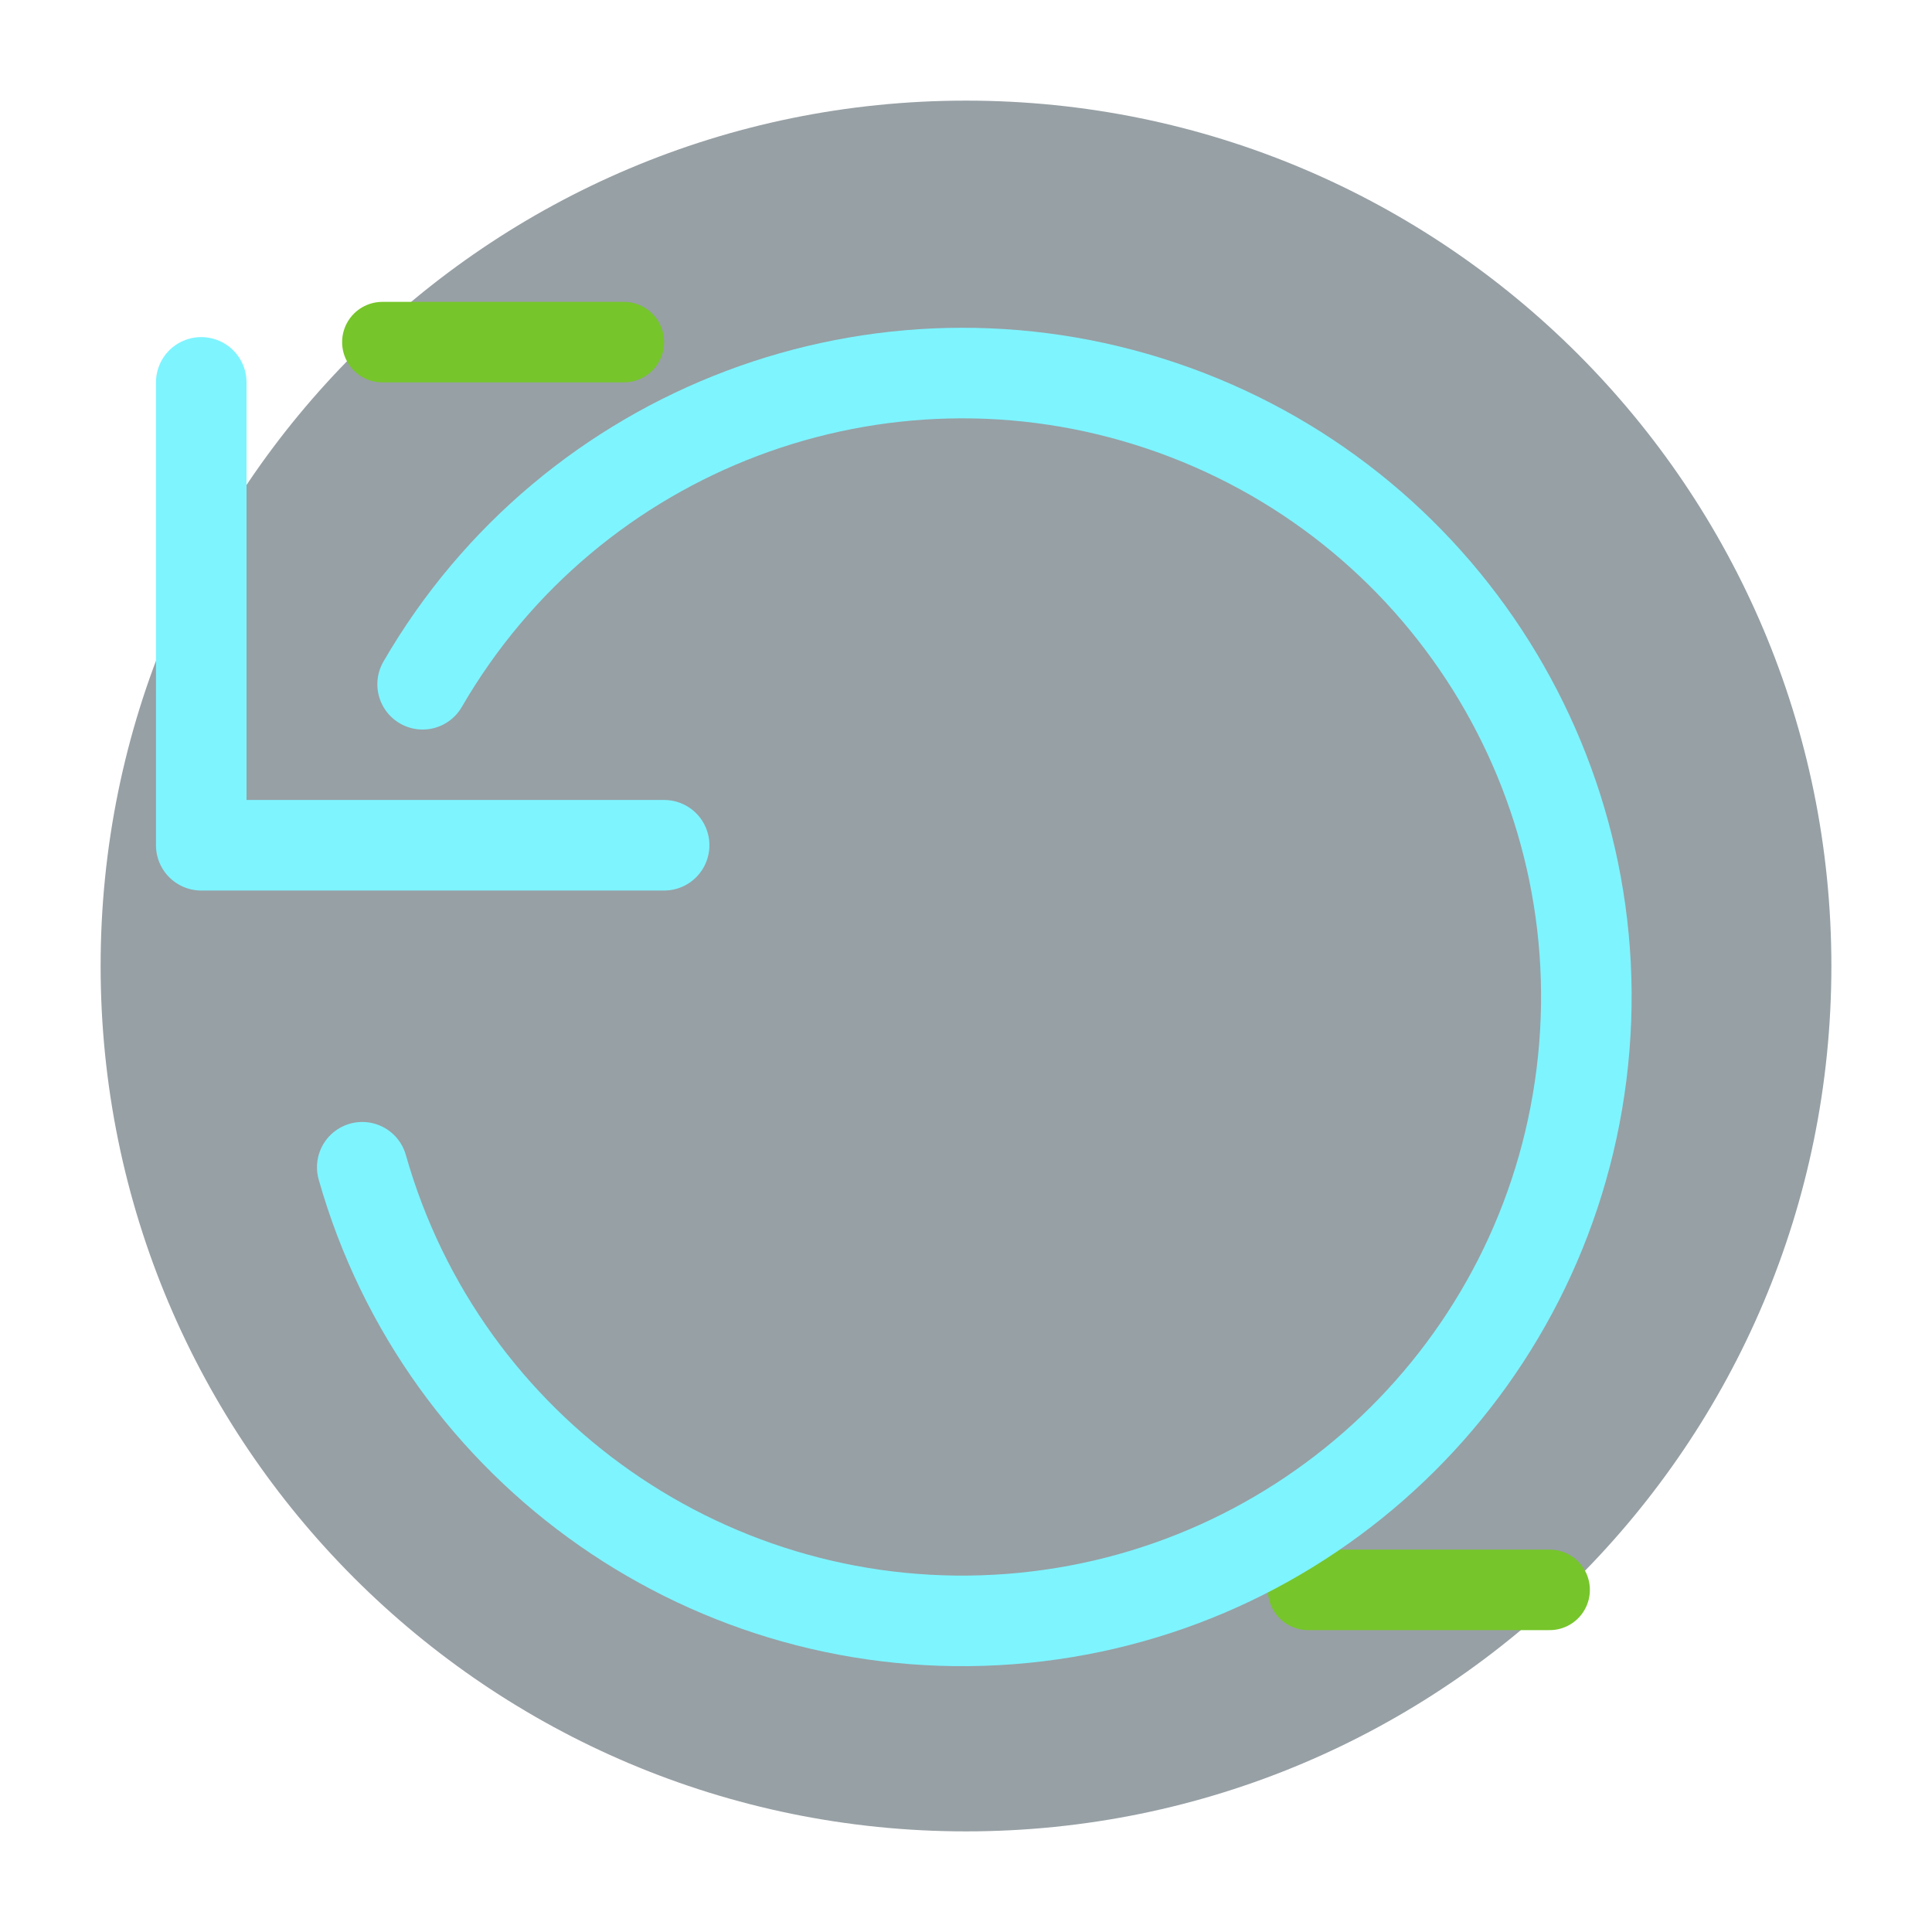
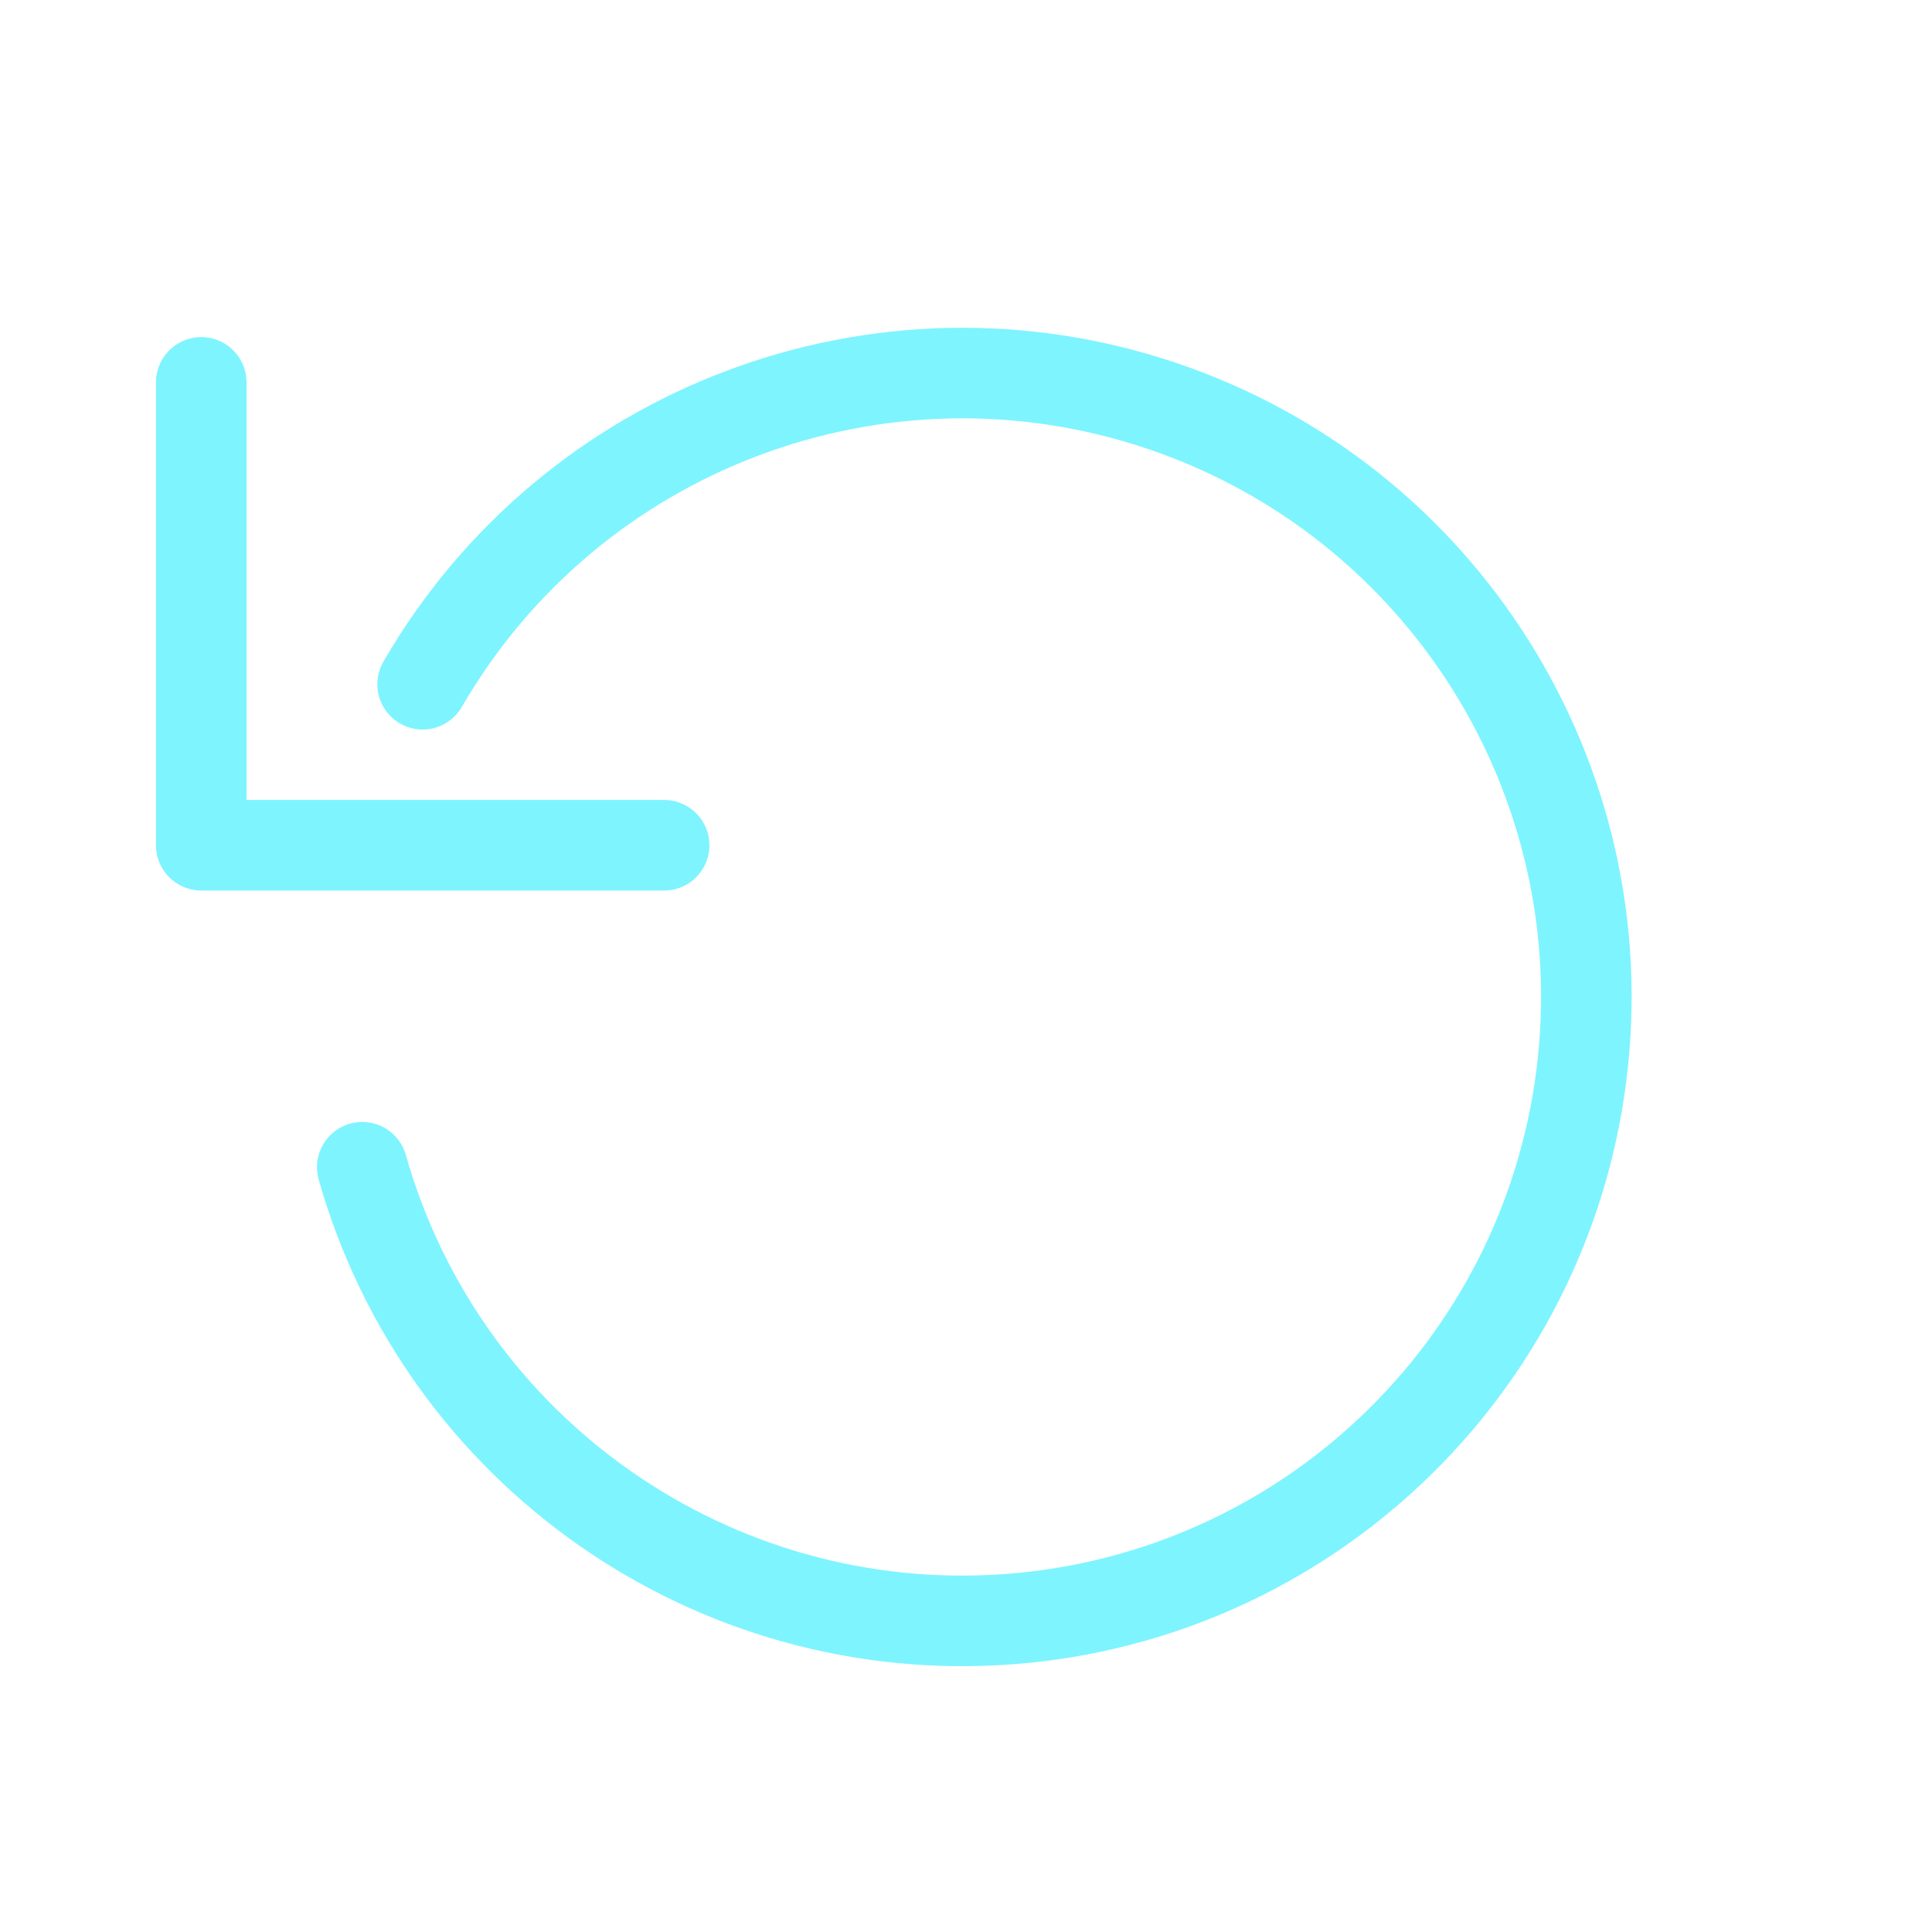
<svg xmlns="http://www.w3.org/2000/svg" width="96" height="96" viewBox="0 0 96 96">
  <defs>
    <linearGradient id="g" x1="8" y1="8" x2="88" y2="88">
      <stop stop-color="#7ef4ff" />
      <stop offset=".58" stop-color="#39d7ee" />
      <stop offset="1" stop-color="#1683a4" />
    </linearGradient>
    <linearGradient id="gold" x2="1" y2="1">
      <stop stop-color="#fff08a" />
      <stop offset="1" stop-color="#f39b08" />
    </linearGradient>
  </defs>
-   <circle cx="48" cy="48" r="43" fill="#071c28" opacity=".42" />
-   <path d="M19 17h12M65 79h12" stroke="#76c52b" stroke-width="4" stroke-linecap="round" />
  <g fill="none" stroke="url(#g)" stroke-width="4.5" stroke-linecap="round" stroke-linejoin="round">
    <path d="M21 34A31 31 0 1 1 18 58" />
    <path d="M10 19v23h23" />
  </g>
</svg>
